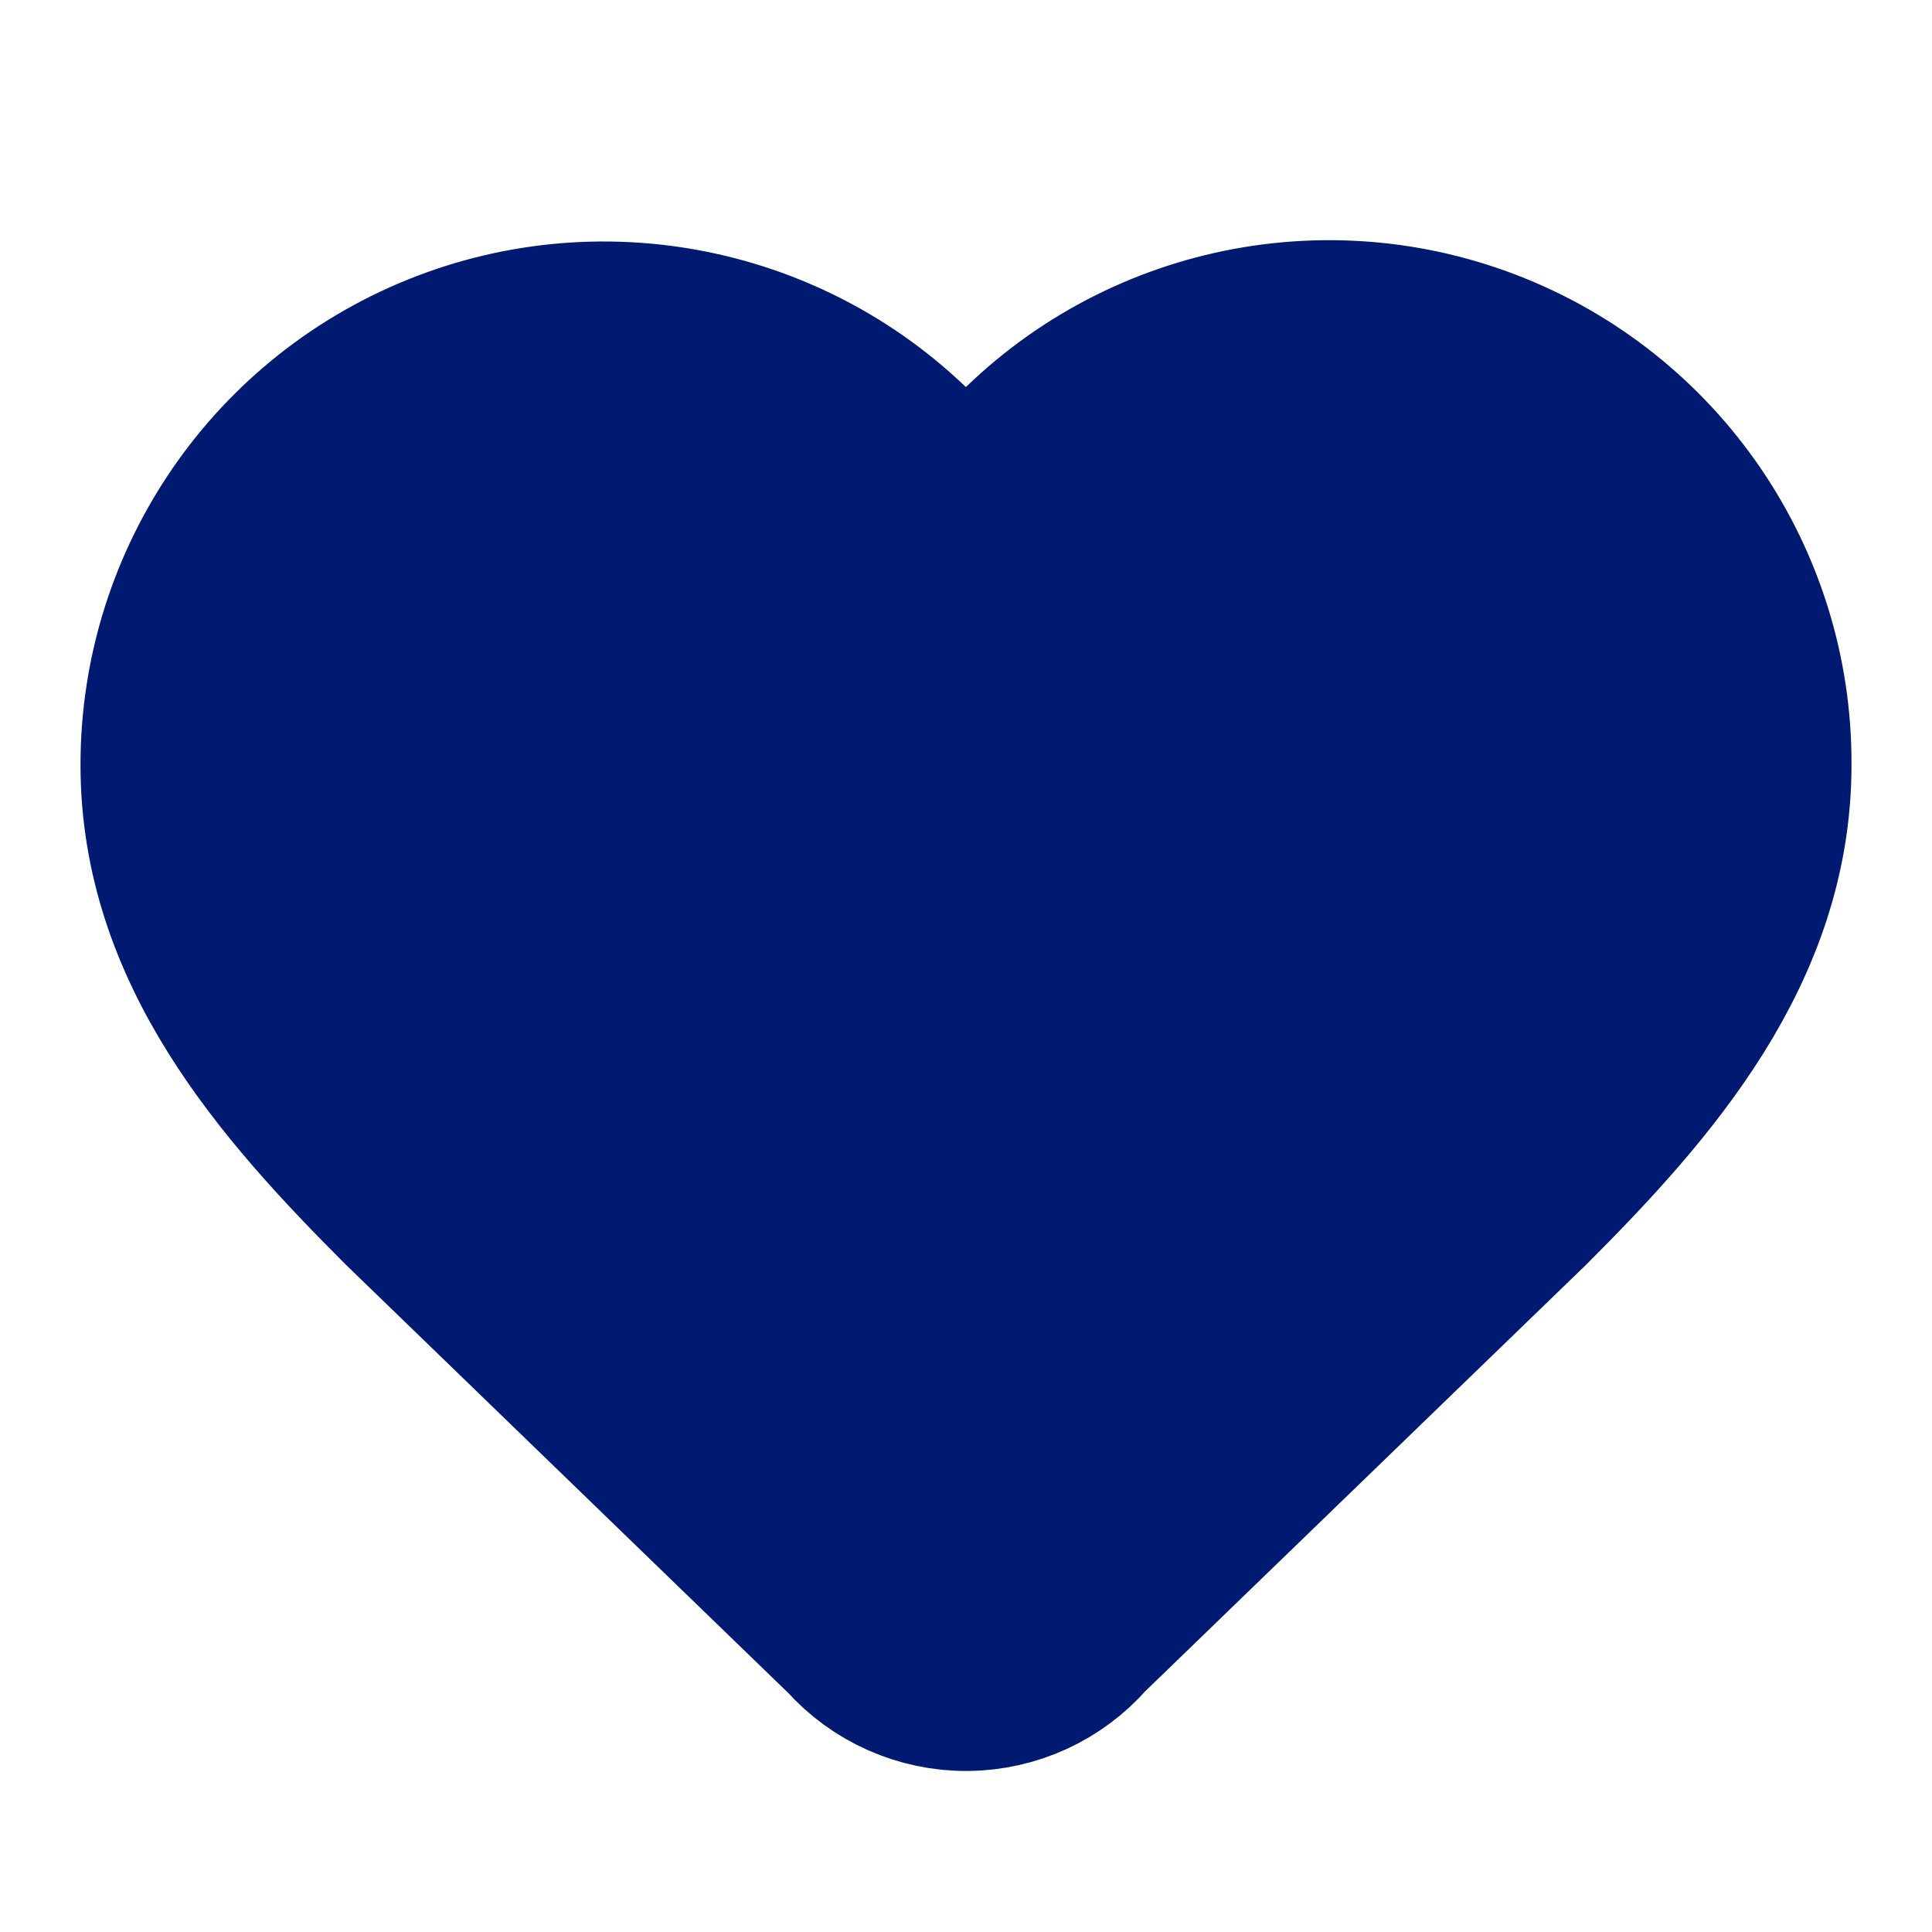
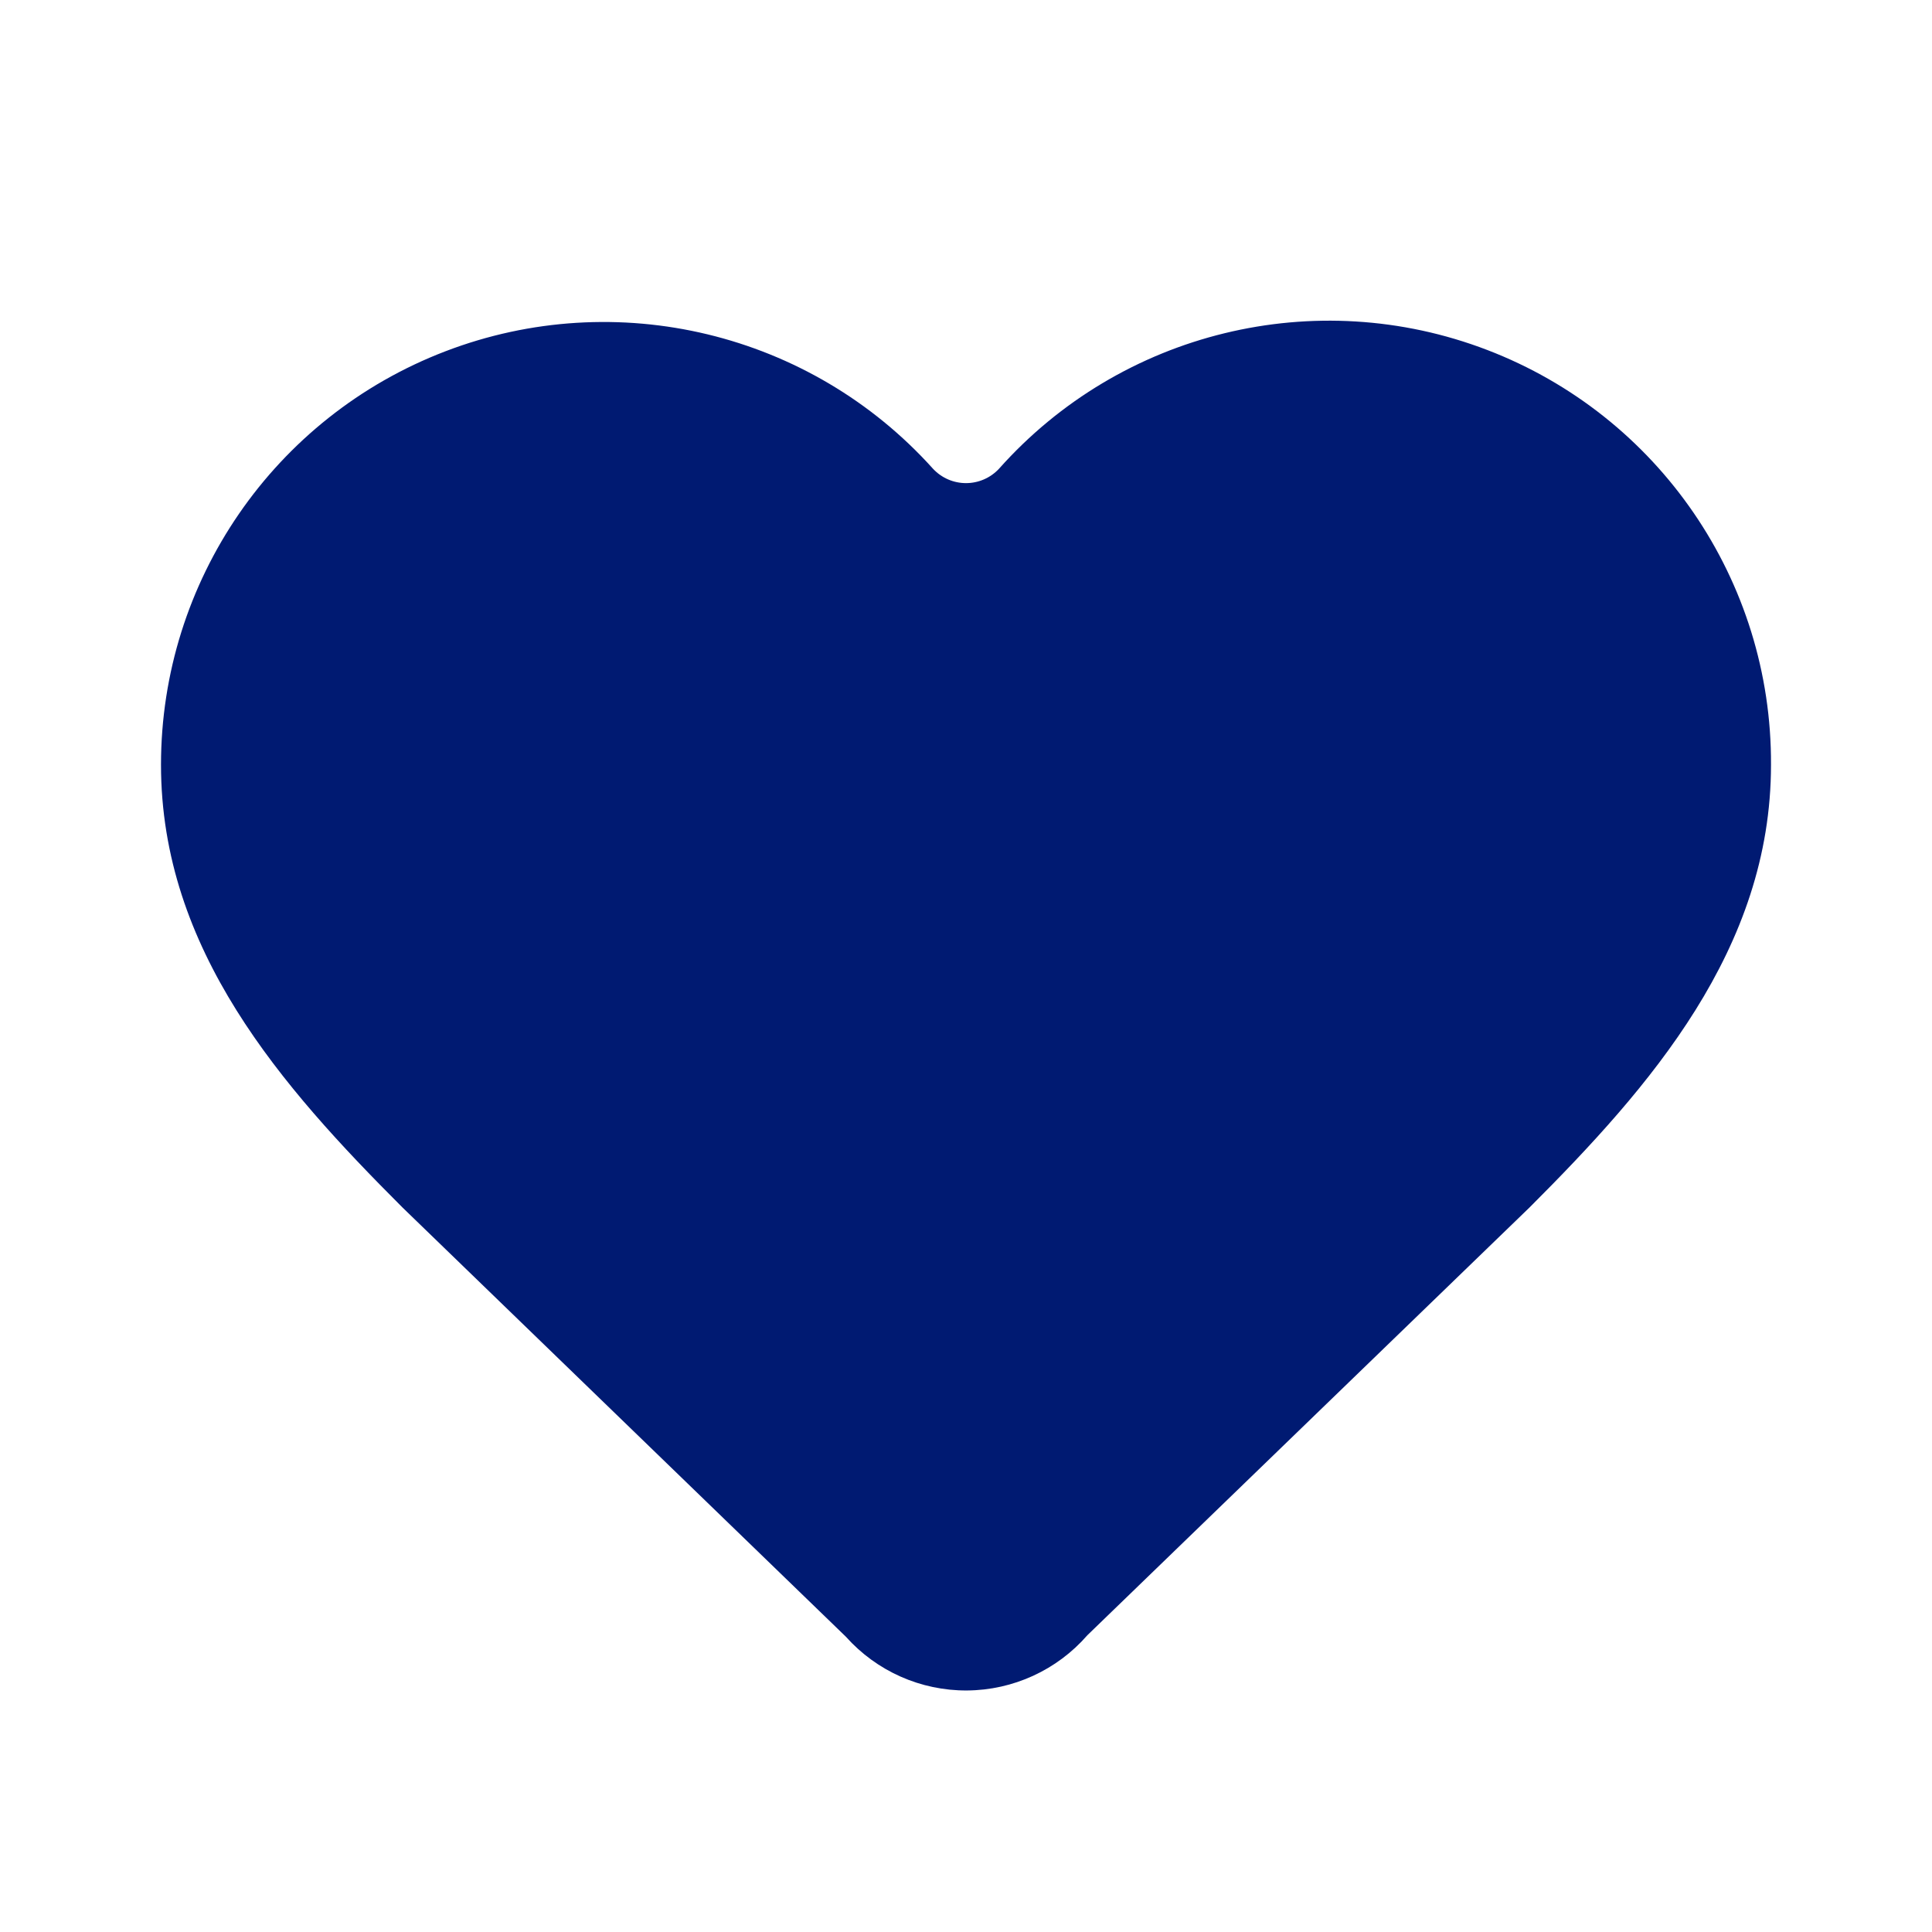
- <svg xmlns="http://www.w3.org/2000/svg" width="24" height="24" viewBox="0 0 24 24" fill="none" stroke="#001A72" stroke-width="2" stroke-linecap="round" stroke-linejoin="round" class="lucide lucide-heart-icon lucide-heart">
+ <svg xmlns="http://www.w3.org/2000/svg" width="24" height="24" viewBox="0 0 24 24" fill="none">
  <path d="M2 9.5a5.5 5.5 0 0 1 9.591-3.676.56.56 0 0 0 .818 0A5.49 5.49 0 0 1 22 9.5c0 2.29-1.5 4-3 5.5l-5.492 5.313a2 2 0 0 1-3 .019L5 15c-1.5-1.5-3-3.2-3-5.5" fill="#001A72" />
</svg>
